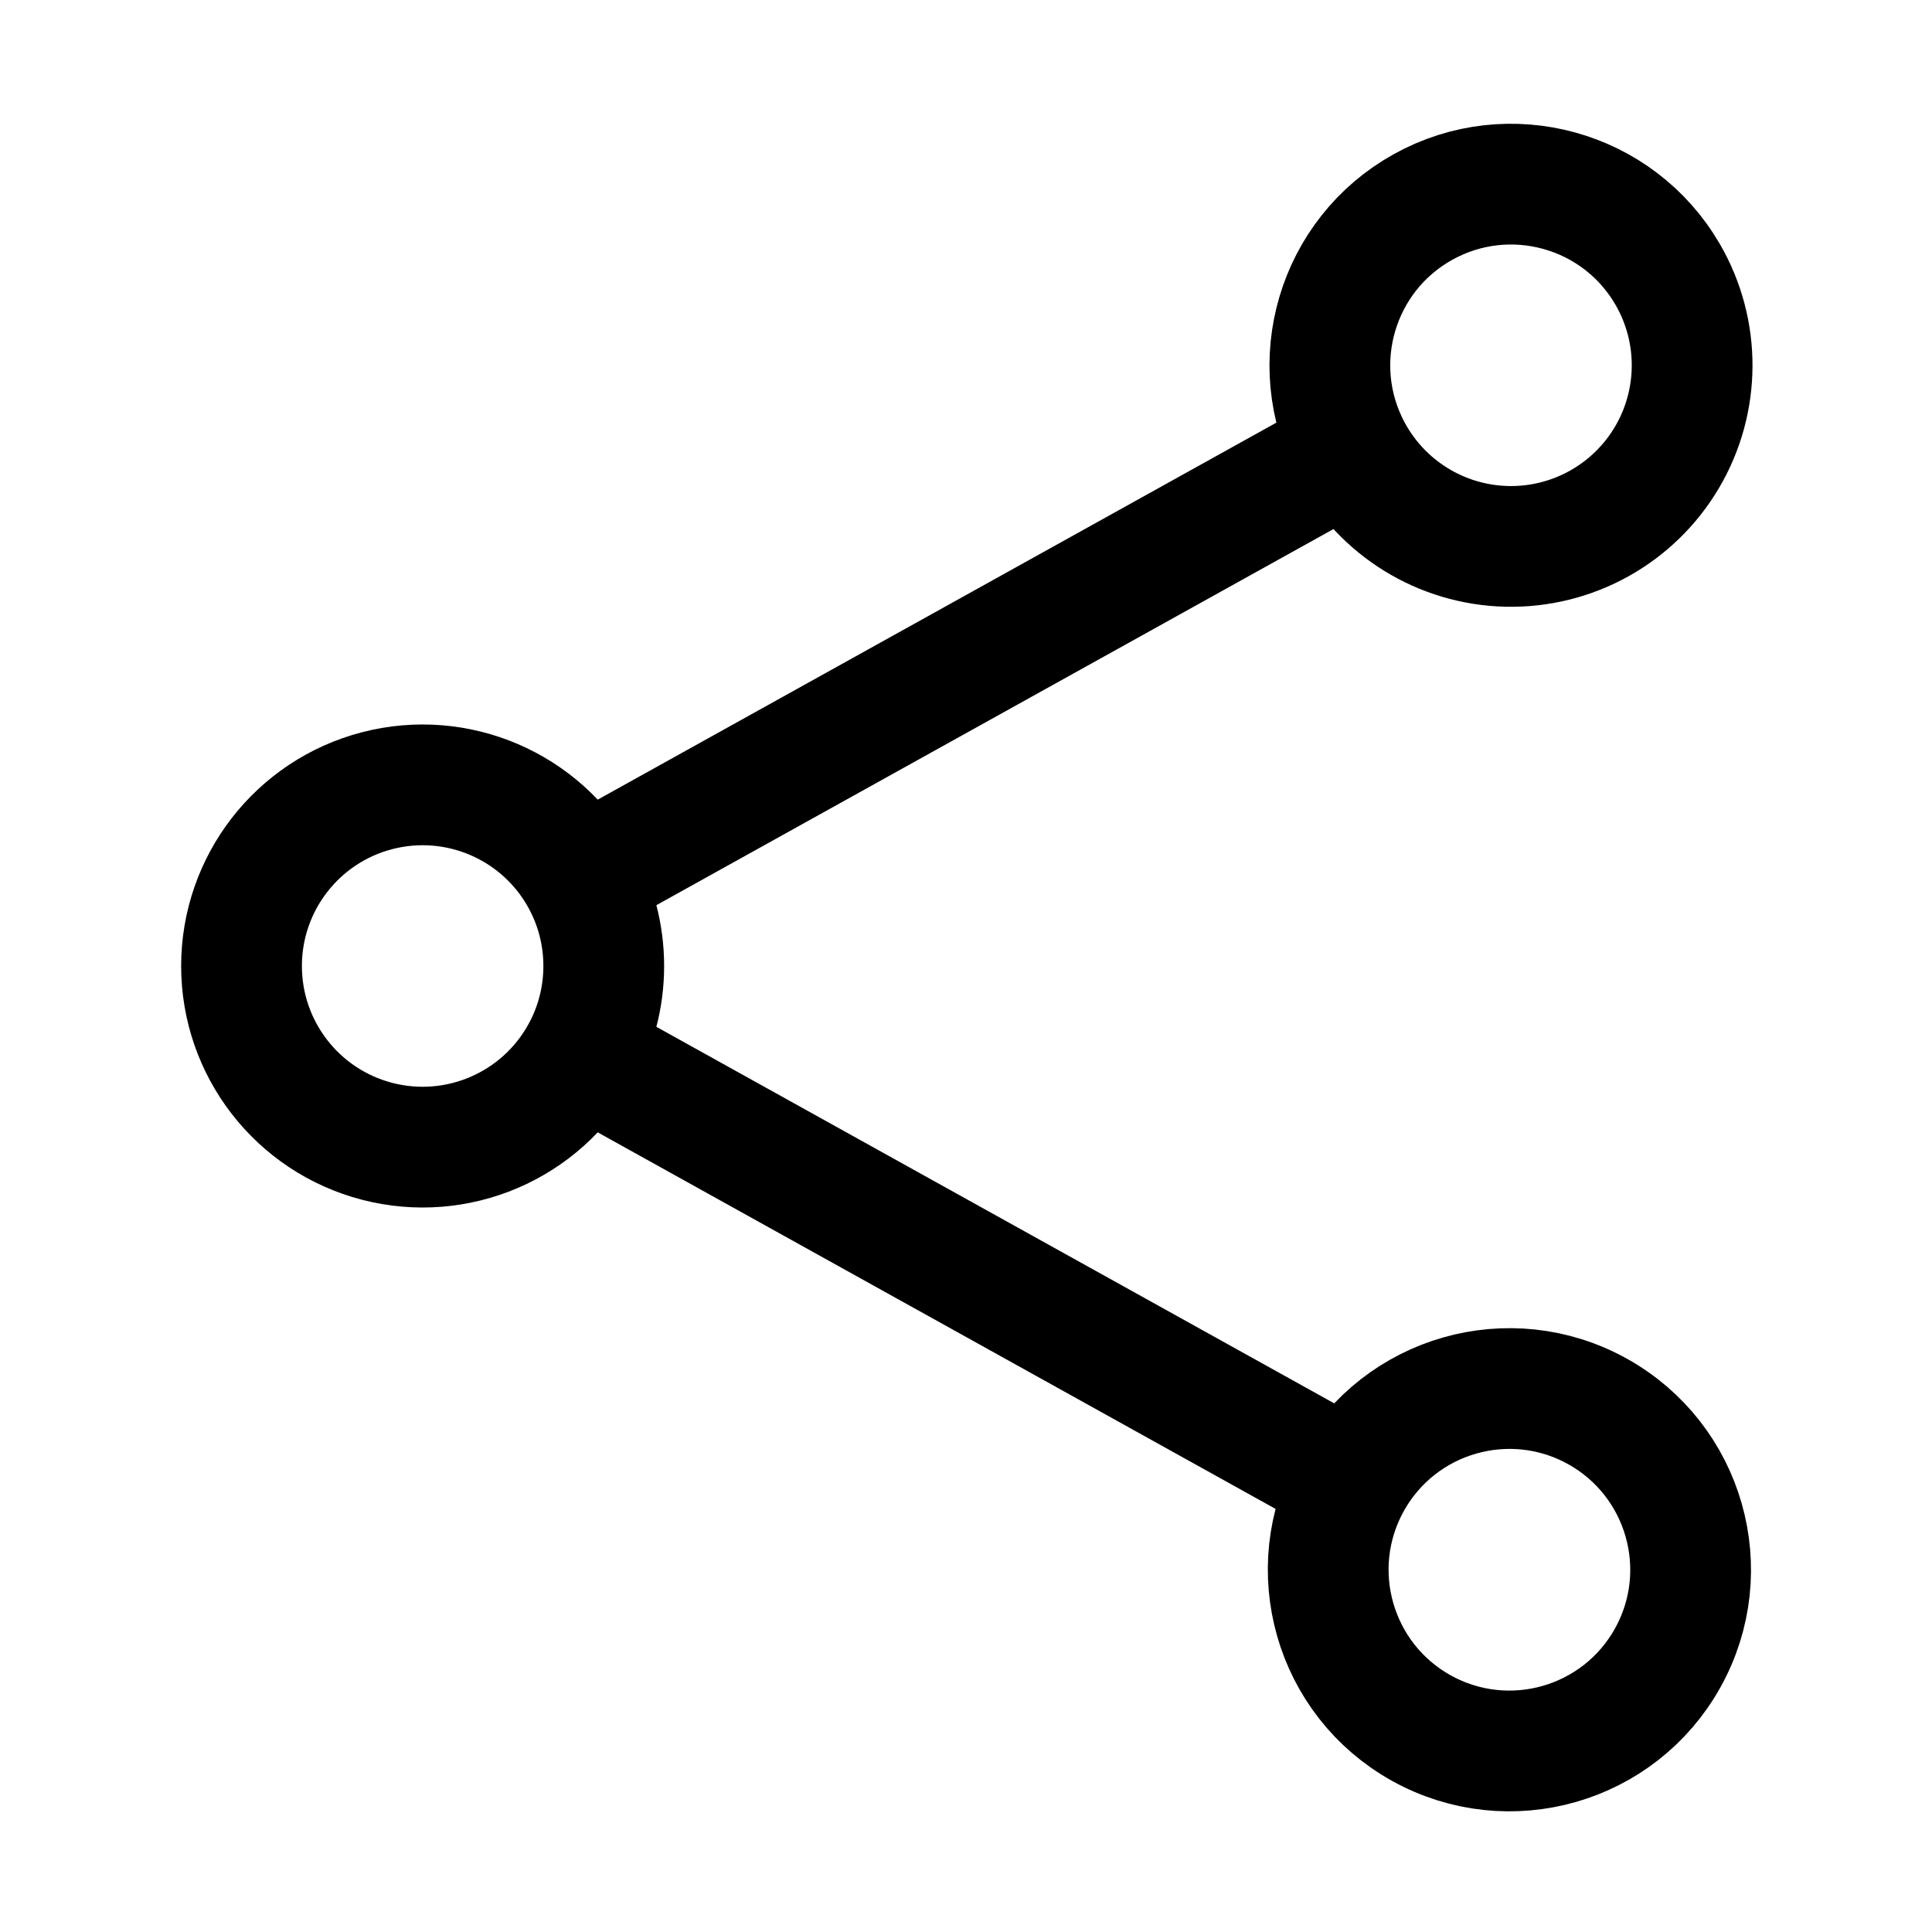
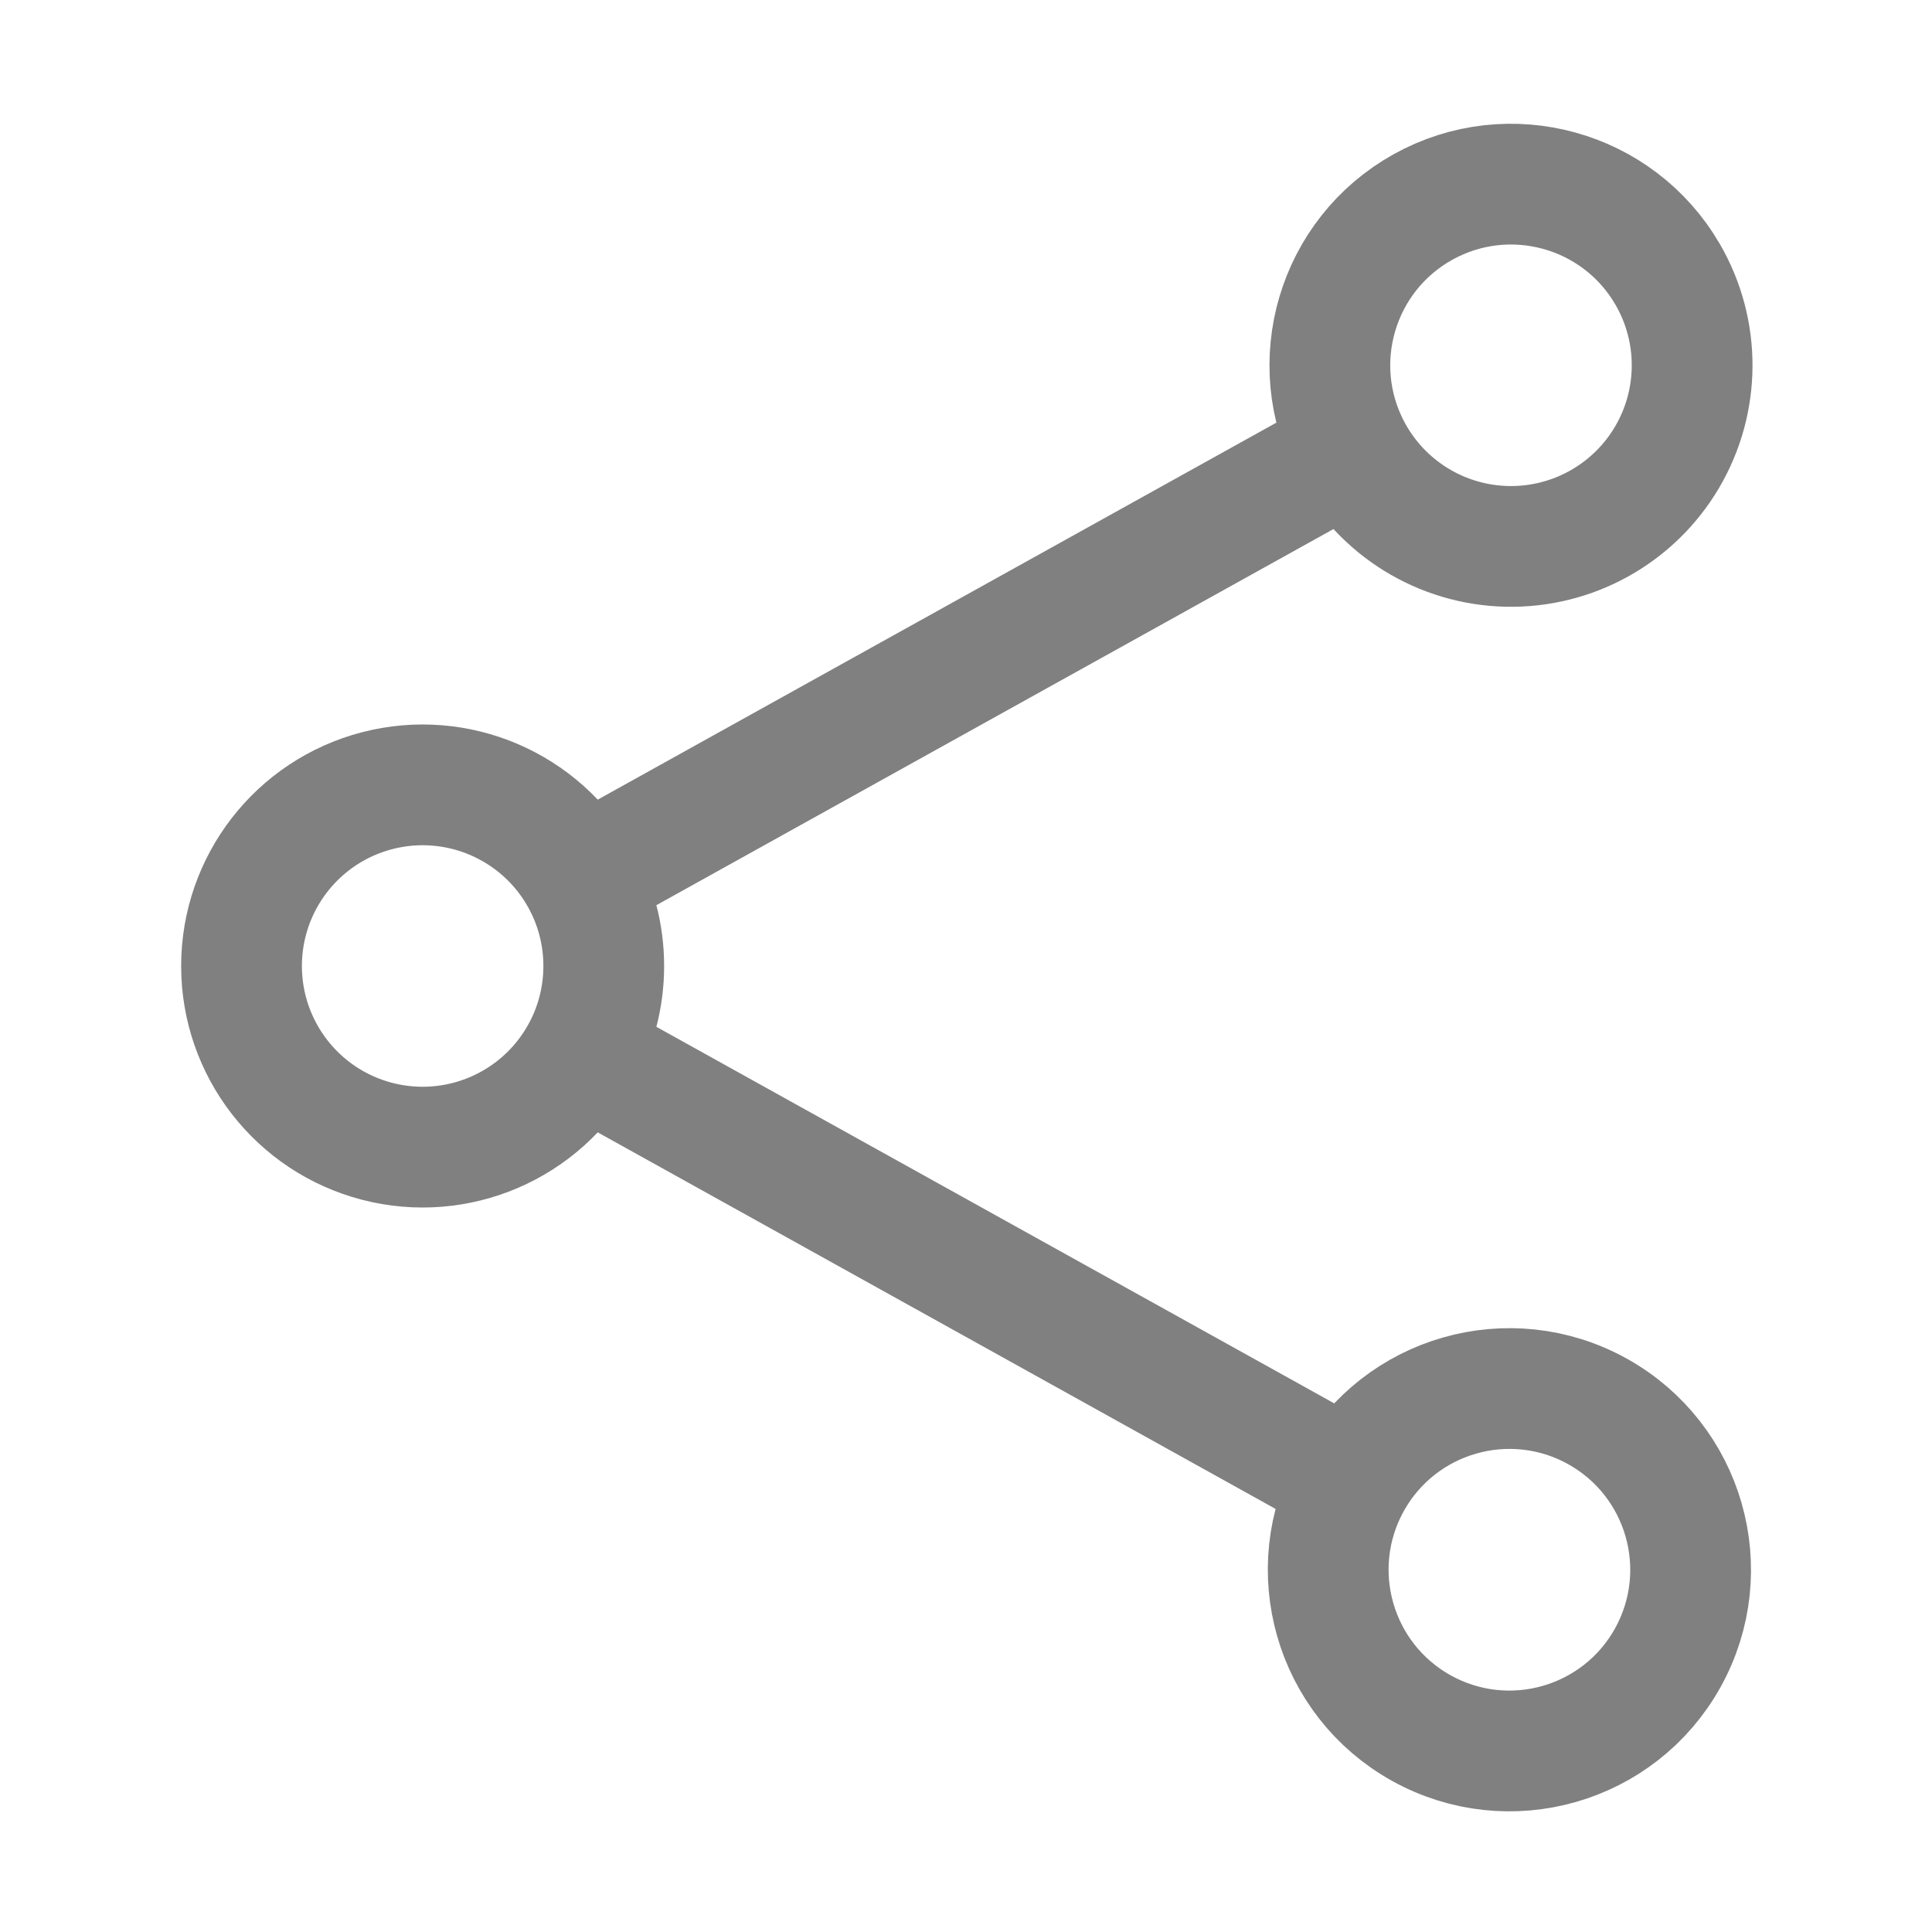
- <svg xmlns="http://www.w3.org/2000/svg" fill="none" viewBox="0 0 24 24" stroke-width="1.5" stroke="currentColor" class="size-6">
+ <svg xmlns="http://www.w3.org/2000/svg" fill="none" viewBox="0 0 24 24" stroke-width="1.5" stroke="gray" class="size-6">
  <path stroke-linecap="round" stroke-linejoin="round" d="M7.217 10.907a2.25 2.25 0 1 0 0 2.186m0-2.186c.18.324.283.696.283 1.093s-.103.77-.283 1.093m0-2.186 9.566-5.314m-9.566 7.5 9.566 5.314m0 0a2.25 2.25 0 1 0 3.935 2.186 2.25 2.25 0 0 0-3.935-2.186Zm0-12.814a2.25 2.25 0 1 0 3.933-2.185 2.25 2.25 0 0 0-3.933 2.185Z" />
</svg>
